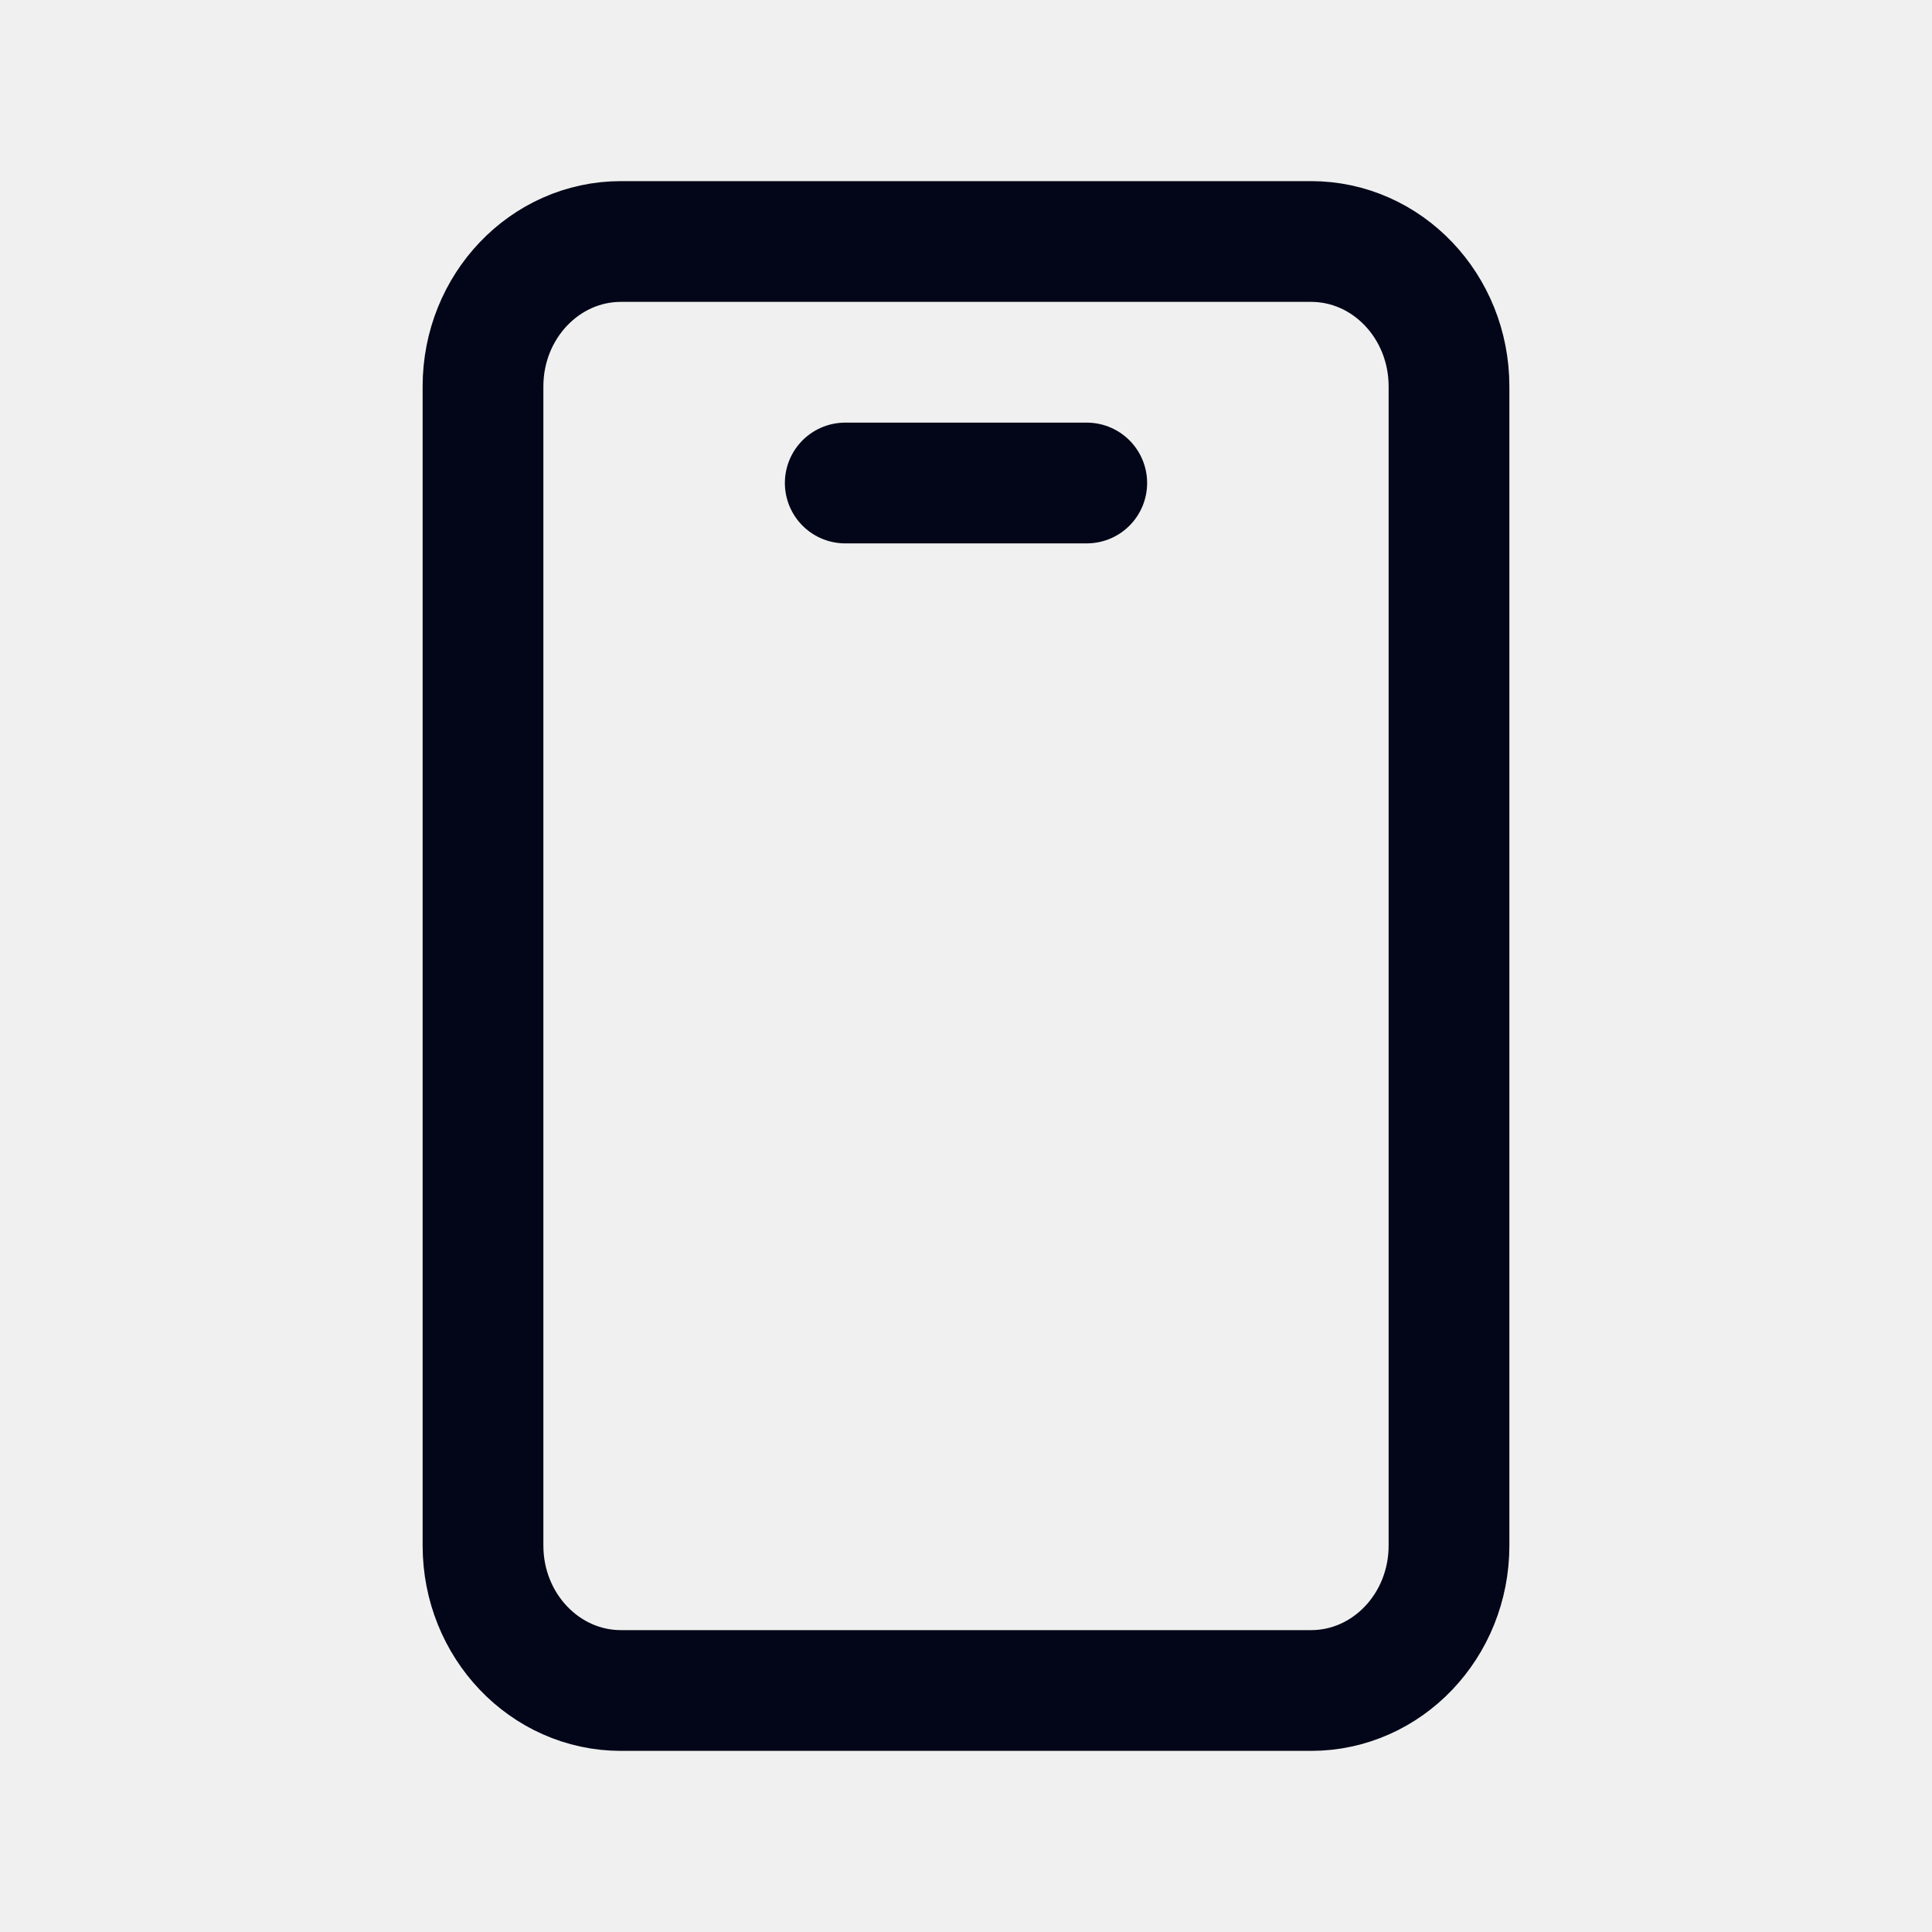
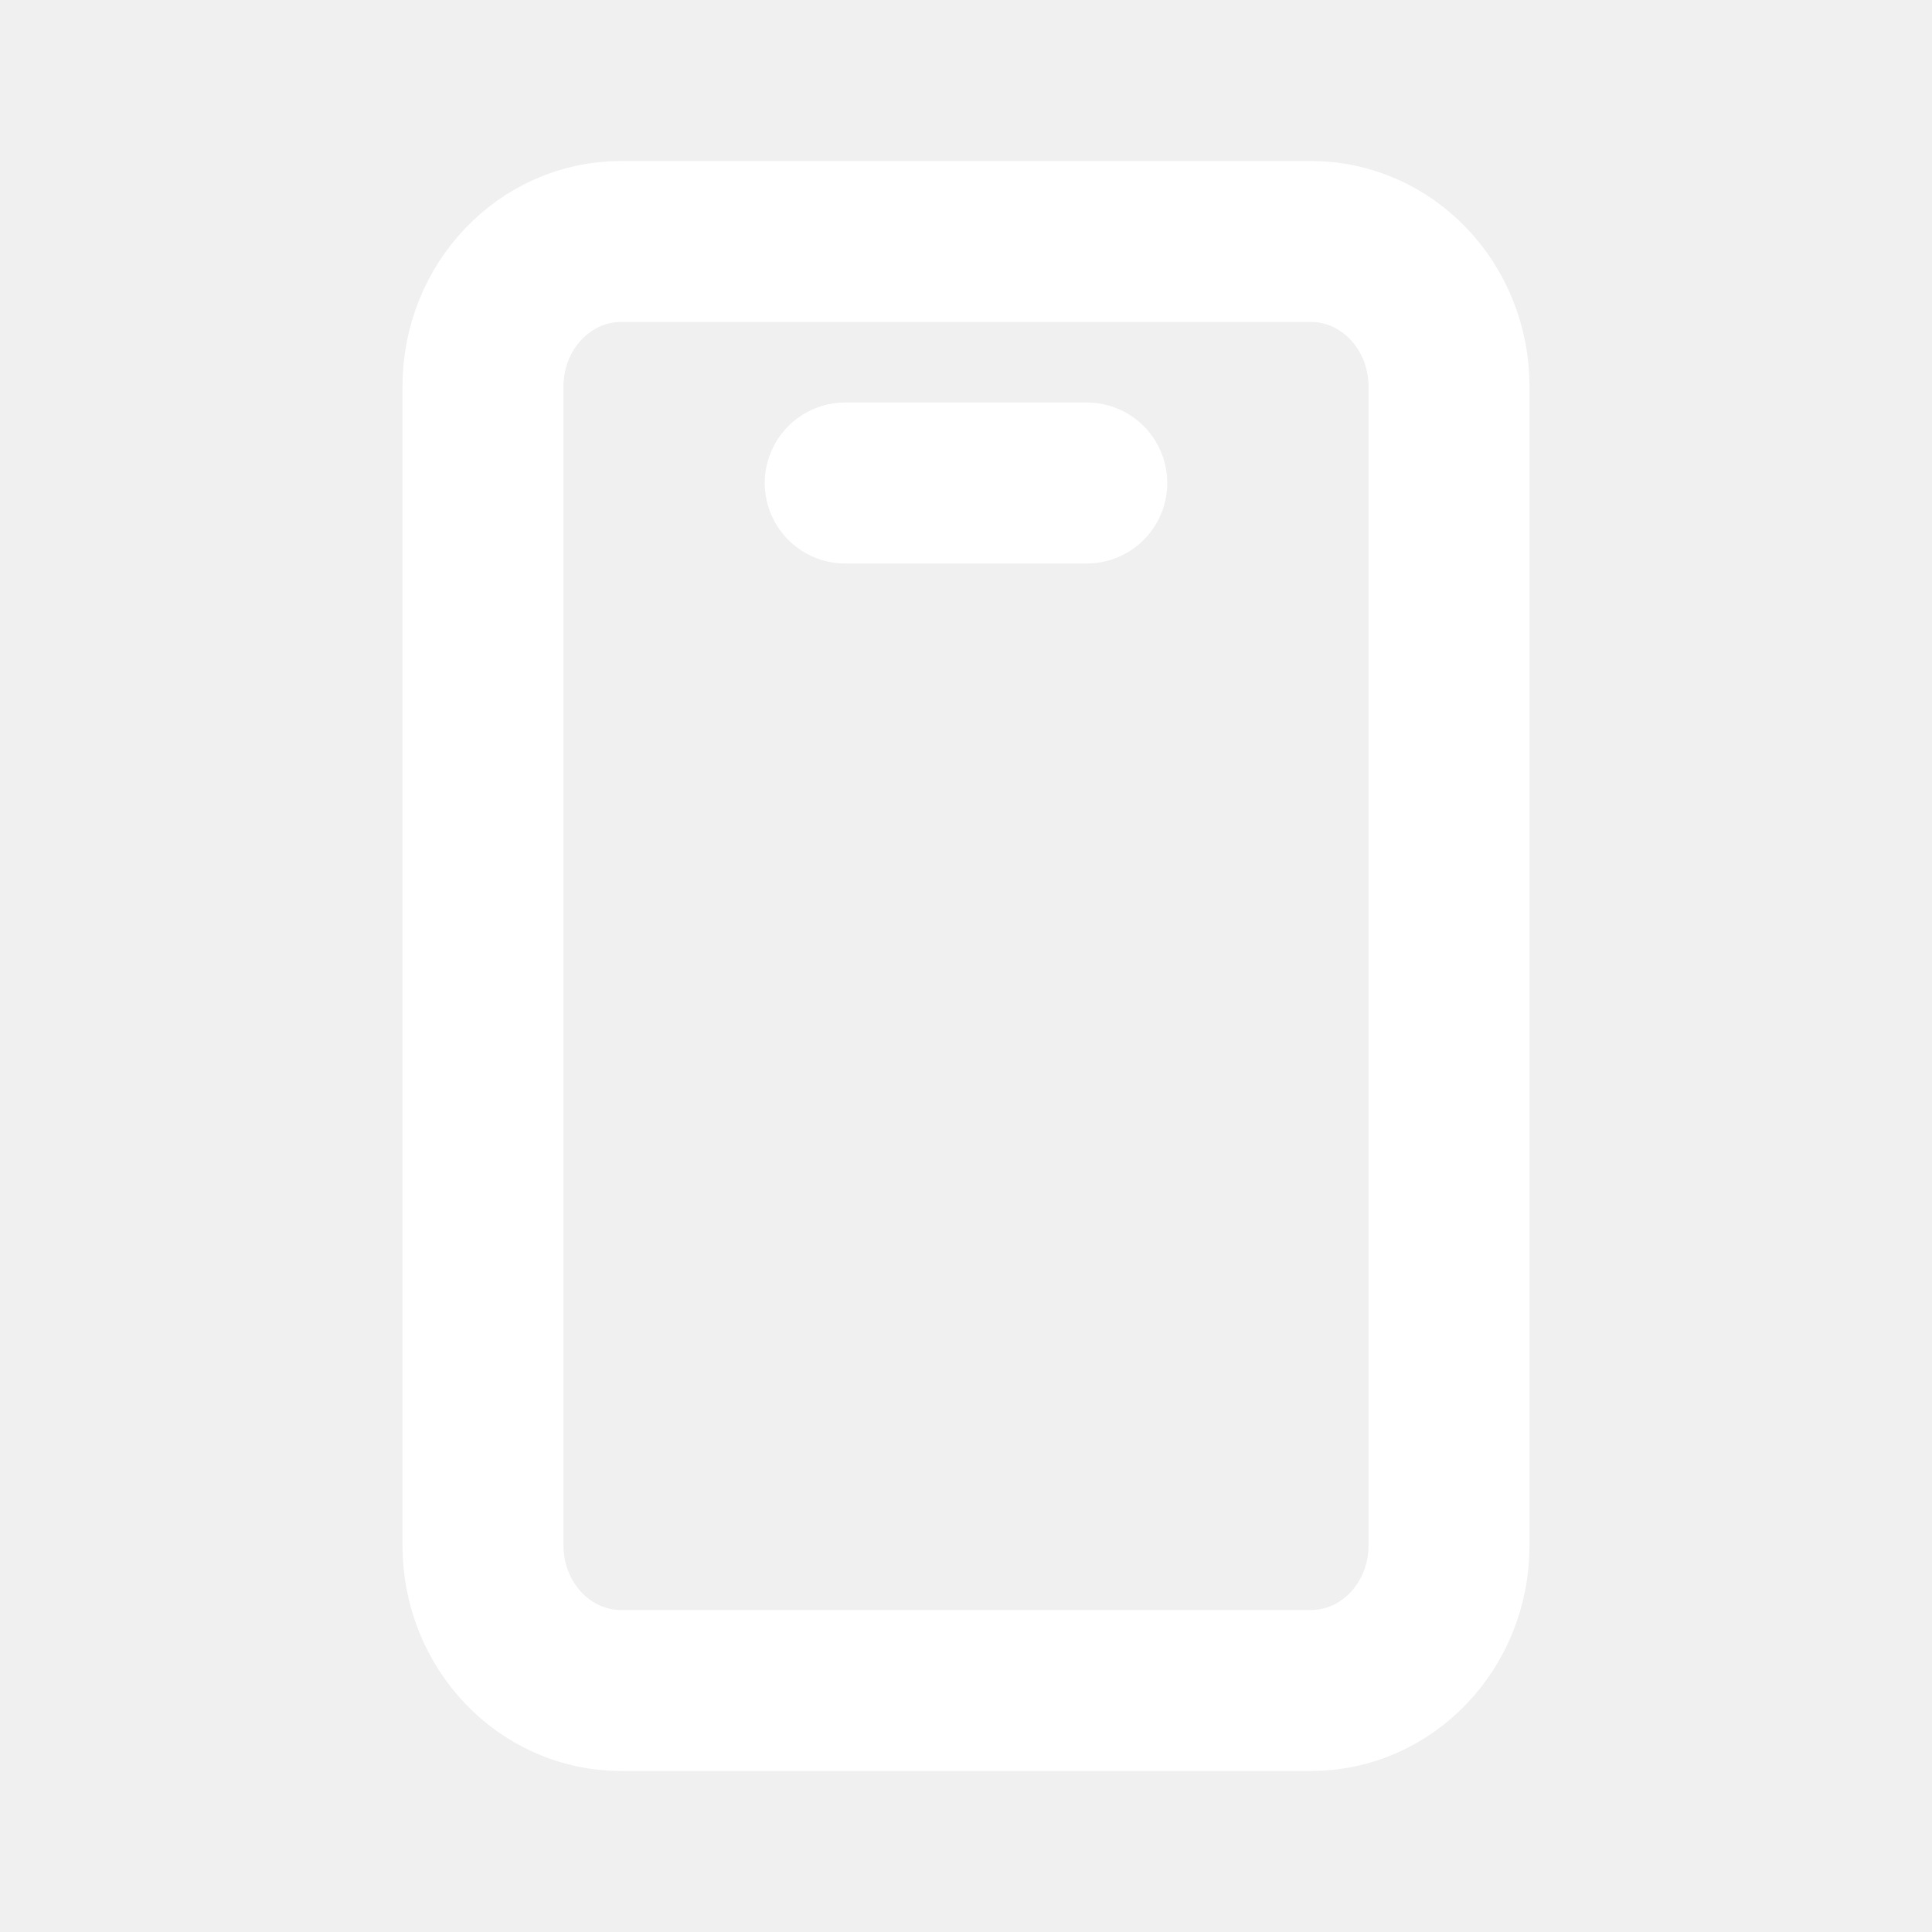
- <svg xmlns="http://www.w3.org/2000/svg" width="24" height="24" viewBox="0 0 24 24" fill="none">
-   <path d="M16.286 3H7.714C6.768 3 6 3.806 6 4.8V19.2C6 20.194 6.768 21 7.714 21H16.286C17.233 21 18 20.194 18 19.2V4.8C18 3.806 17.233 3 16.286 3Z" stroke="#020618" stroke-width="1.5" stroke-linecap="round" stroke-linejoin="round" />
-   <path d="M10.5 6H13.5" stroke="#020618" stroke-width="1.5" stroke-linecap="round" stroke-linejoin="round" />
+ <svg xmlns="http://www.w3.org/2000/svg" width="18" height="18" viewBox="0 0 18 18" fill="none">
+   <path d="M12.214 2.25H5.786C5.076 2.25 4.5 2.854 4.5 3.6V14.4C4.5 15.146 5.076 15.75 5.786 15.75H12.214C12.924 15.75 13.5 15.146 13.5 14.4V3.6C13.5 2.854 12.924 2.25 12.214 2.25Z" stroke="white" stroke-width="1.5" stroke-linecap="round" stroke-linejoin="round" />
+   <path d="M7.875 4.5H10.125" stroke="white" stroke-width="1.5" stroke-linecap="round" stroke-linejoin="round" />
</svg>
